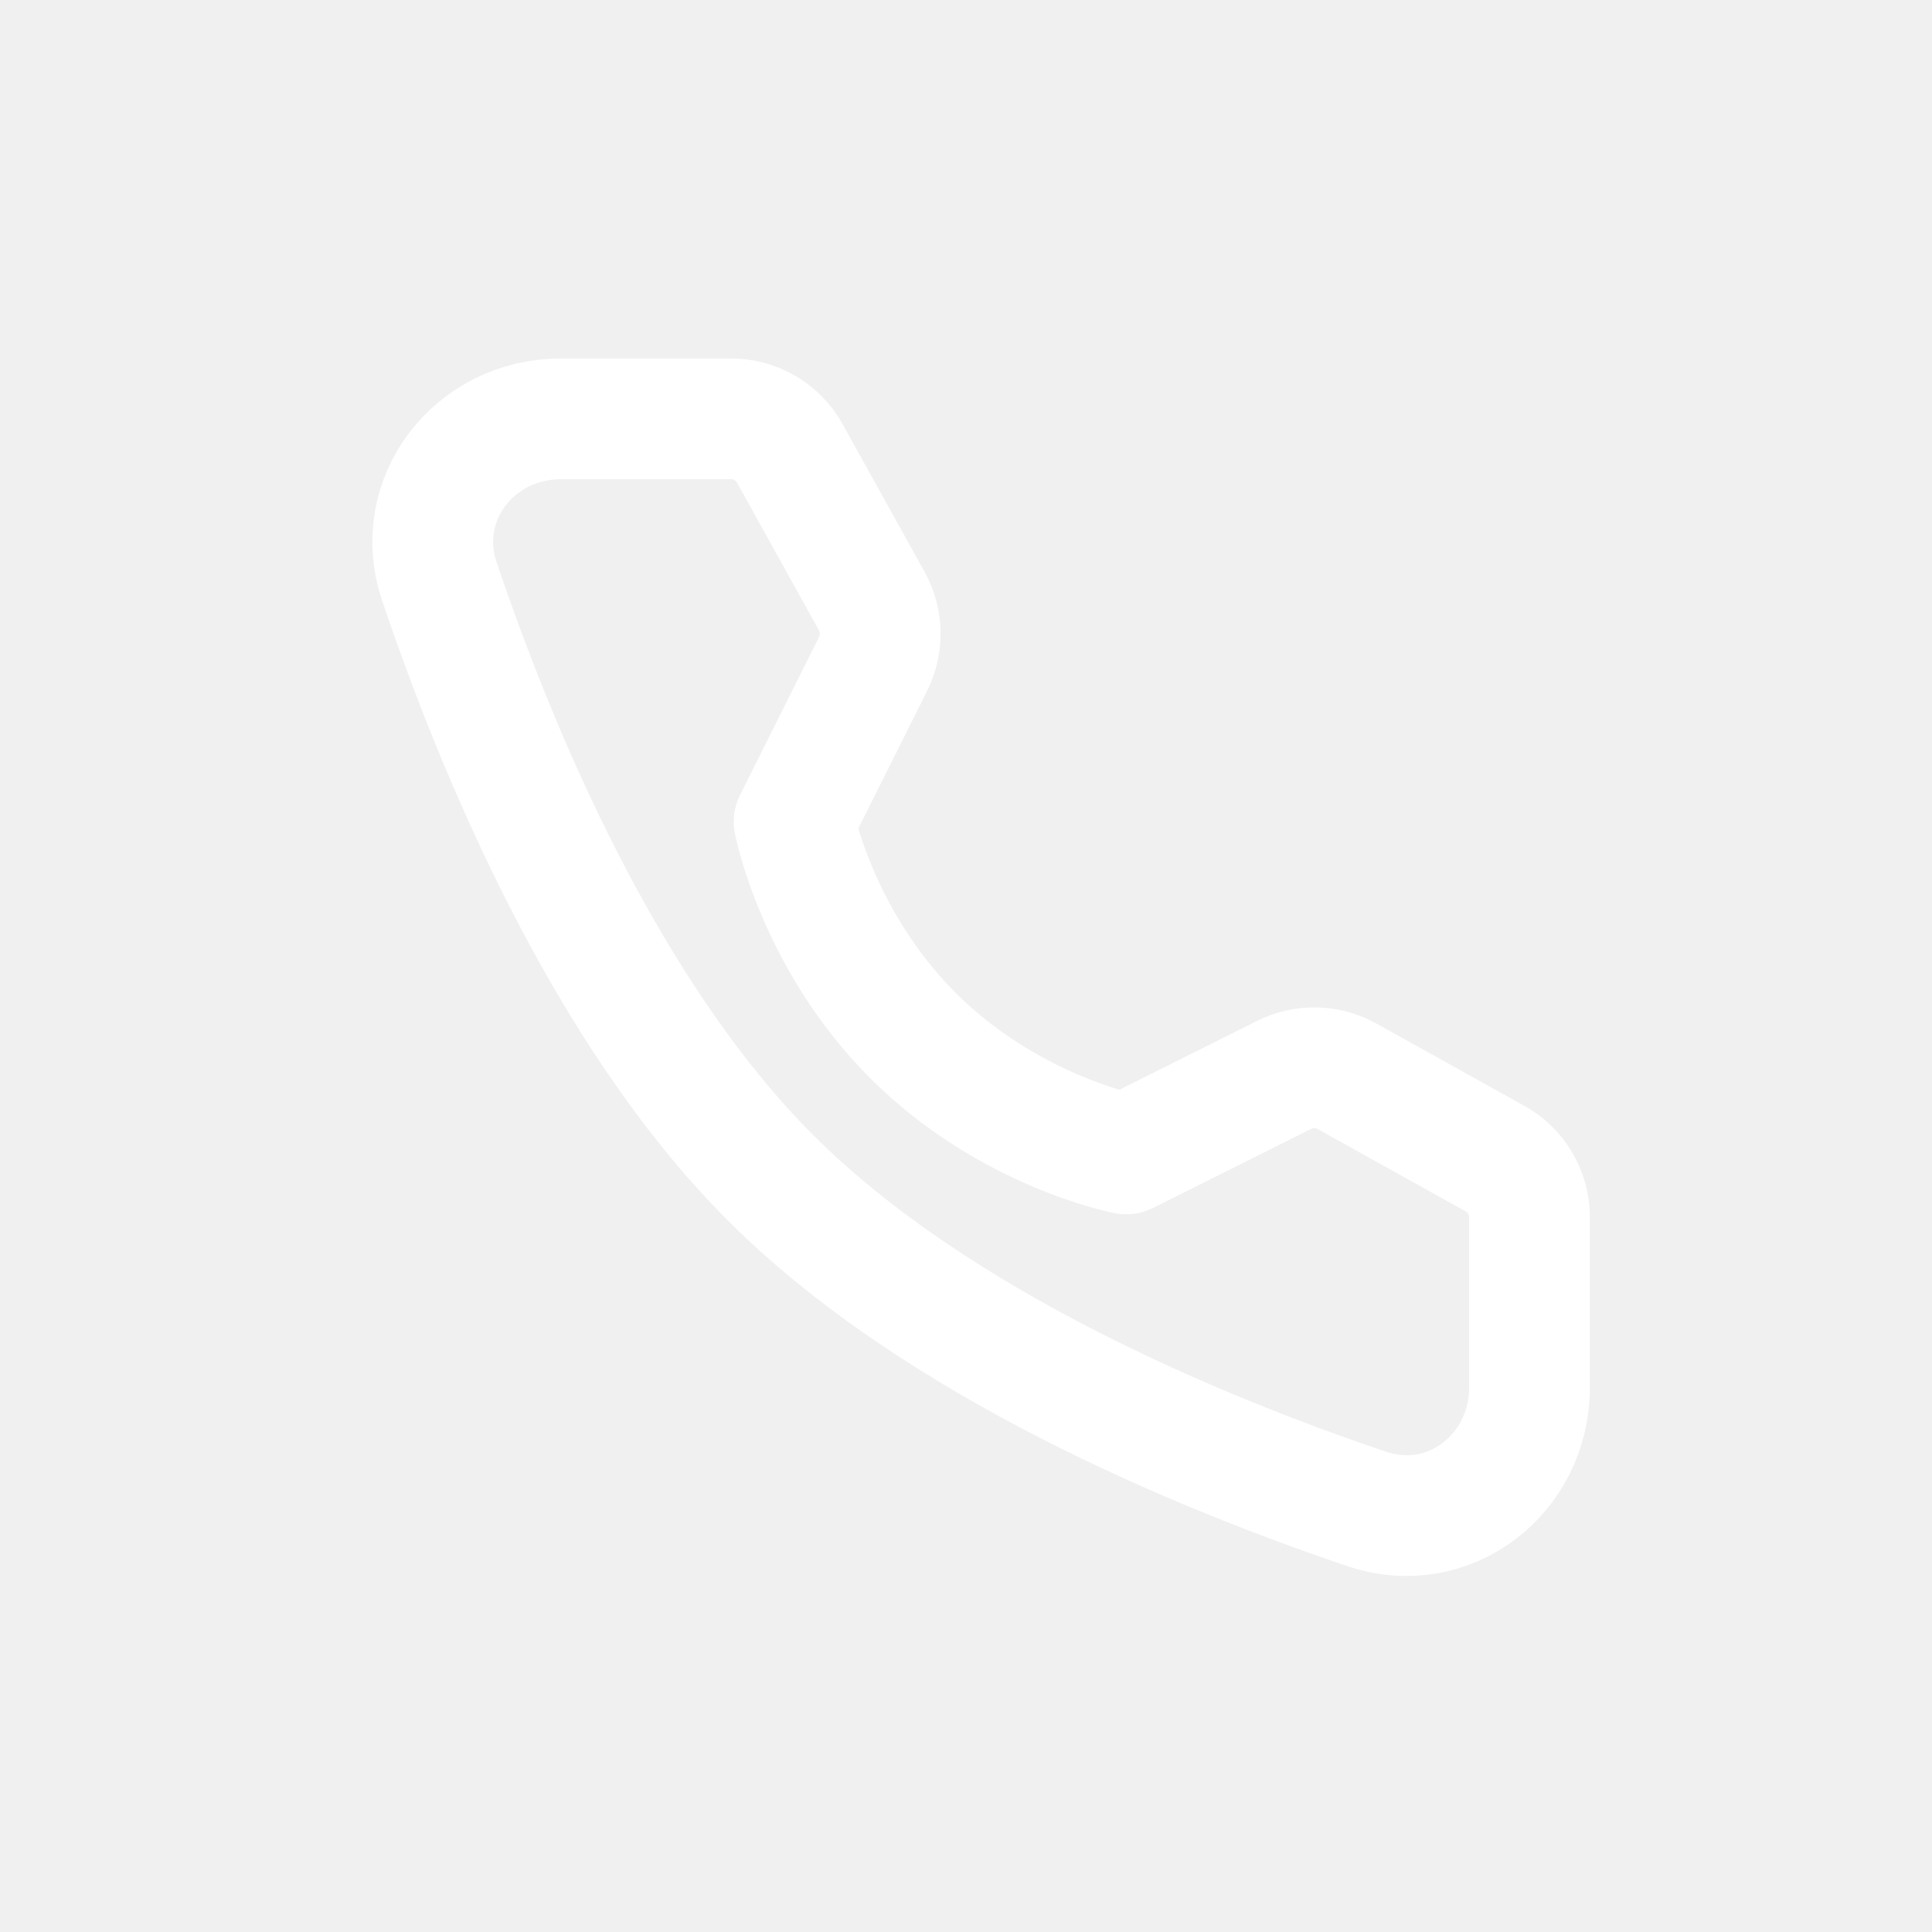
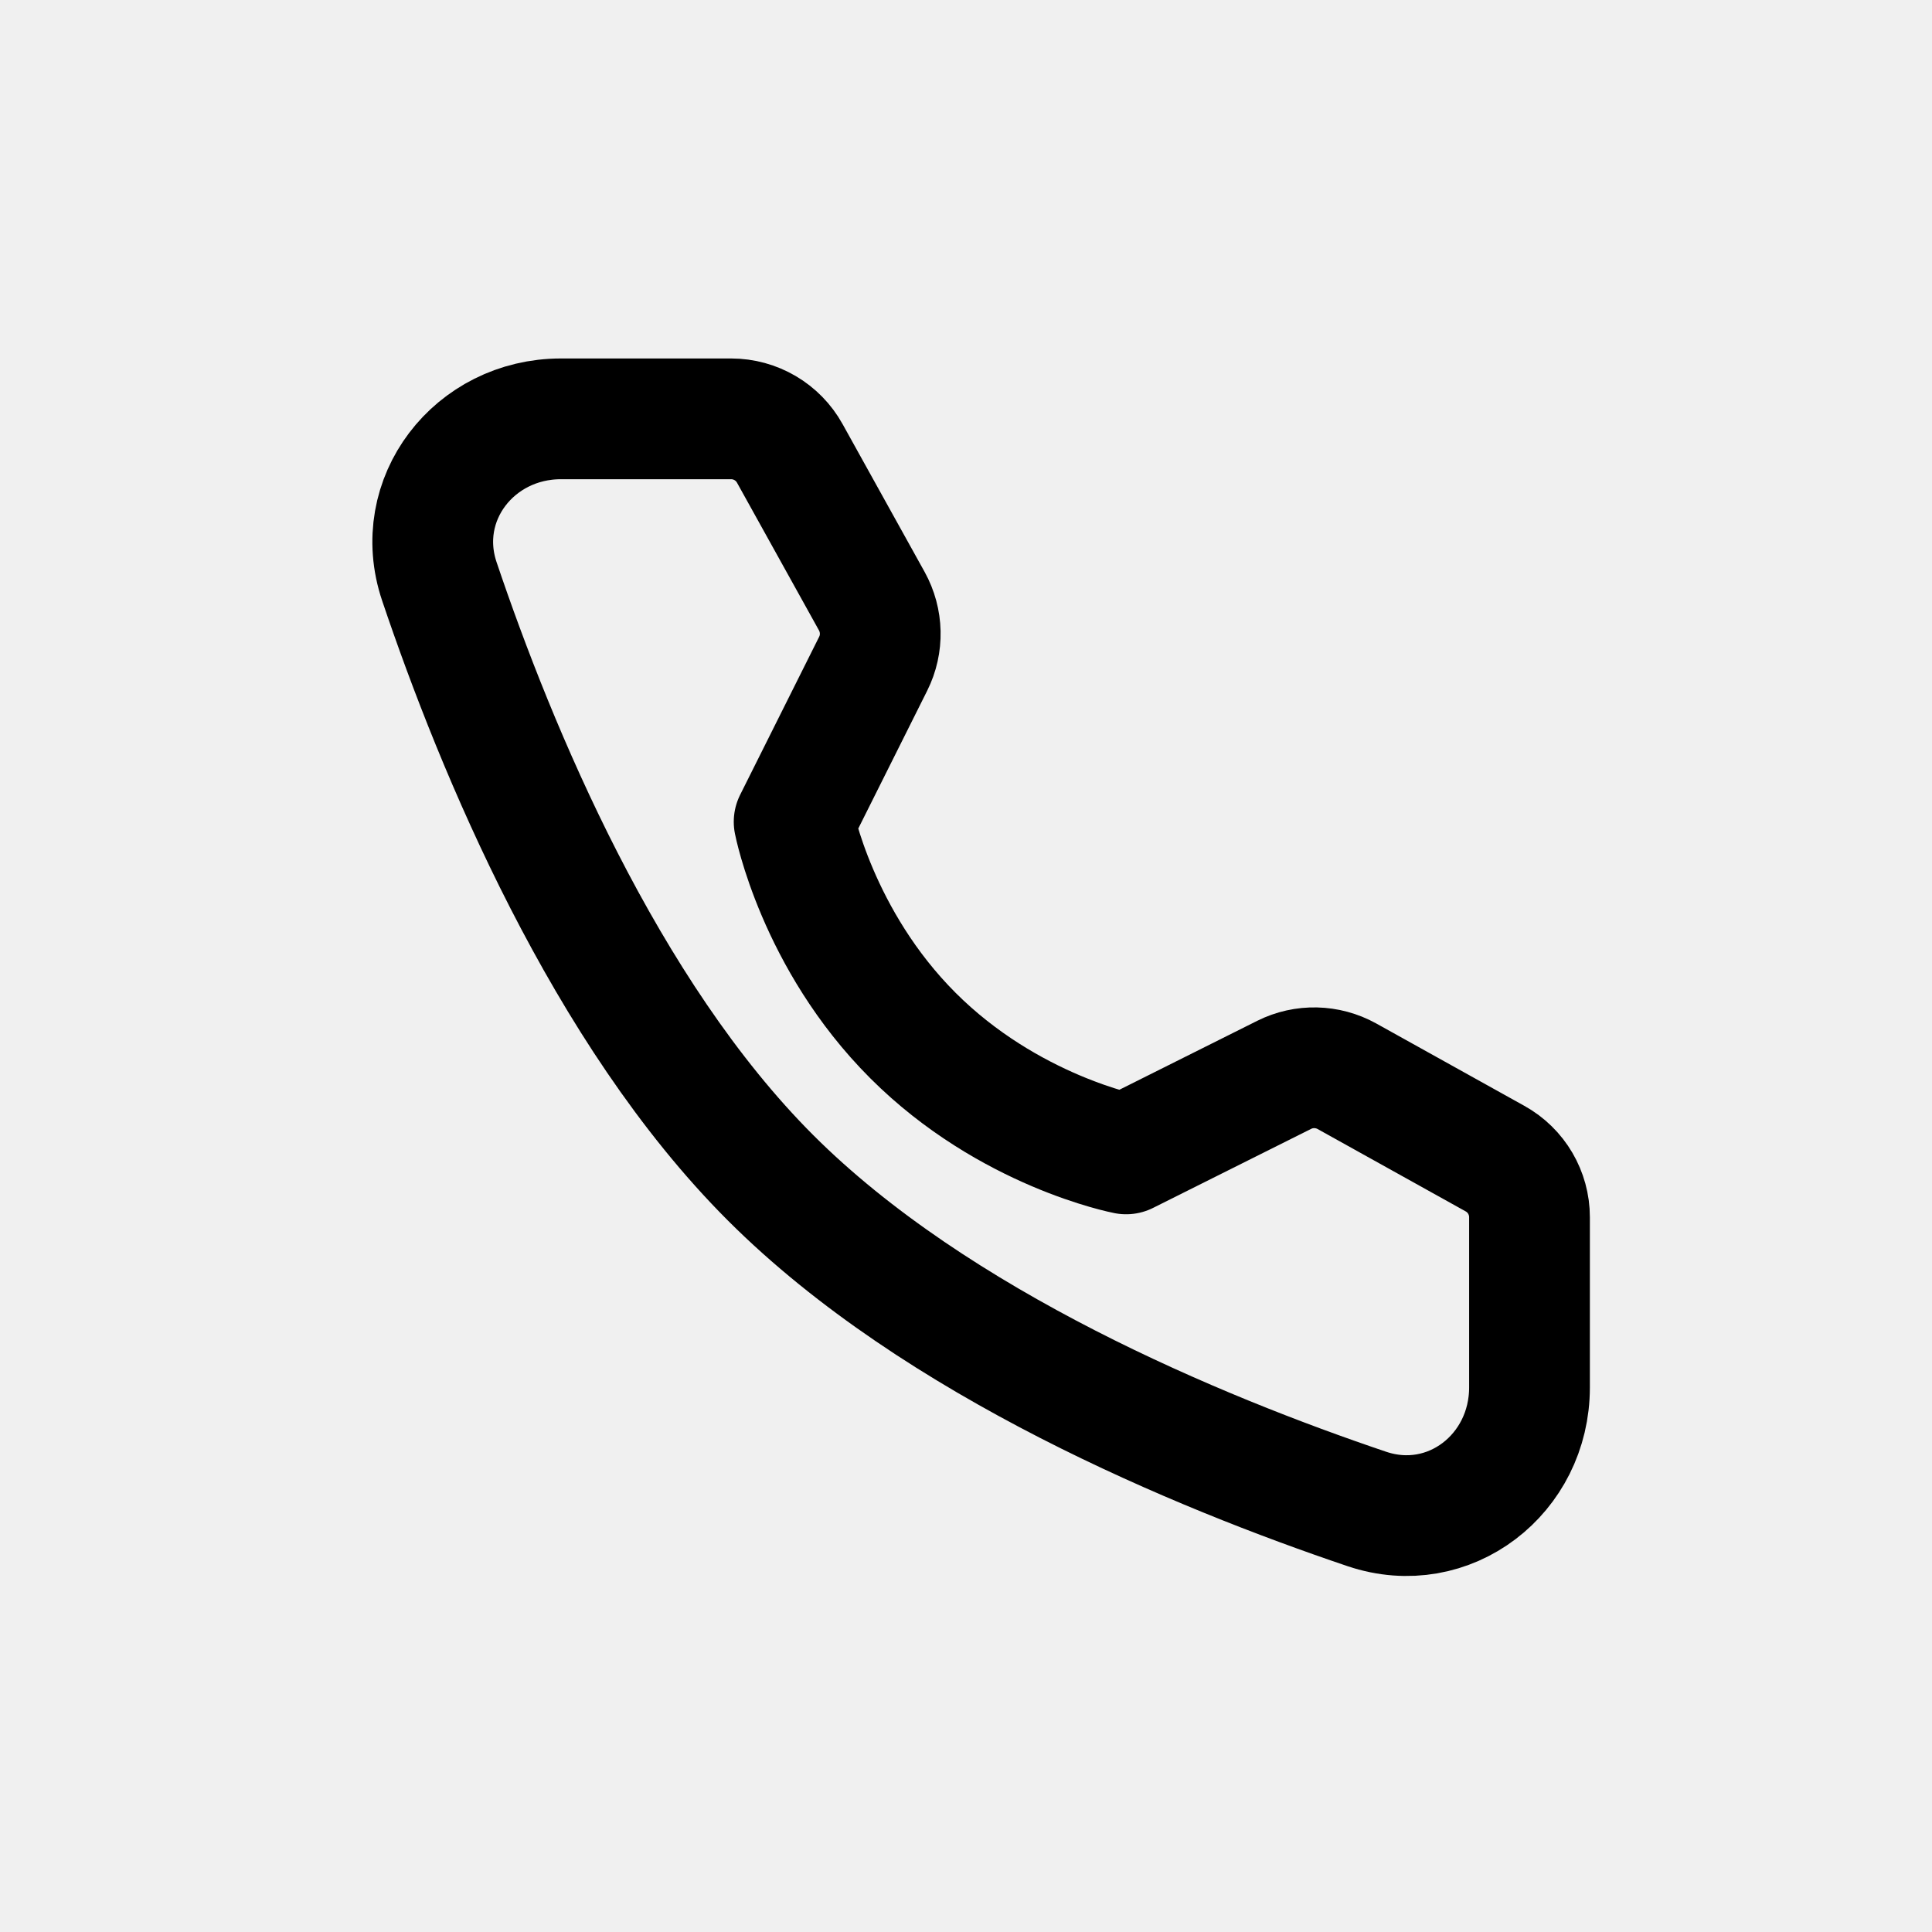
<svg xmlns="http://www.w3.org/2000/svg" width="24" height="24" viewBox="0 0 24 24" fill="none">
  <g id="chat_ico_phone_white">
-     <path id="Vector" d="M9.082 5.203C9.385 5.203 9.664 5.367 9.811 5.632L10.83 7.468C10.963 7.709 10.97 7.999 10.847 8.245L9.865 10.209C9.865 10.209 10.149 11.672 11.34 12.863C12.531 14.054 13.989 14.334 13.989 14.334L15.953 13.352C16.199 13.229 16.49 13.236 16.731 13.369L18.572 14.393C18.837 14.54 19 14.819 19 15.121V17.235C19 18.312 18.001 19.089 16.98 18.745C14.886 18.038 11.634 16.692 9.572 14.631C7.511 12.57 6.165 9.318 5.458 7.223C5.114 6.203 5.892 5.203 6.968 5.203H9.082Z" stroke="white" stroke-width="1.5" stroke-linejoin="round" />
+     <path id="Vector" d="M9.082 5.203C9.385 5.203 9.664 5.367 9.811 5.632L10.83 7.468C10.963 7.709 10.97 7.999 10.847 8.245L9.865 10.209C9.865 10.209 10.149 11.672 11.34 12.863C12.531 14.054 13.989 14.334 13.989 14.334L15.953 13.352C16.199 13.229 16.49 13.236 16.731 13.369L18.572 14.393C18.837 14.54 19 14.819 19 15.121V17.235C19 18.312 18.001 19.089 16.98 18.745C14.886 18.038 11.634 16.692 9.572 14.631C7.511 12.57 6.165 9.318 5.458 7.223C5.114 6.203 5.892 5.203 6.968 5.203H9.082Z" stroke="currentColor" stroke-width="1.5" stroke-linejoin="round" />
  </g>
</svg>
